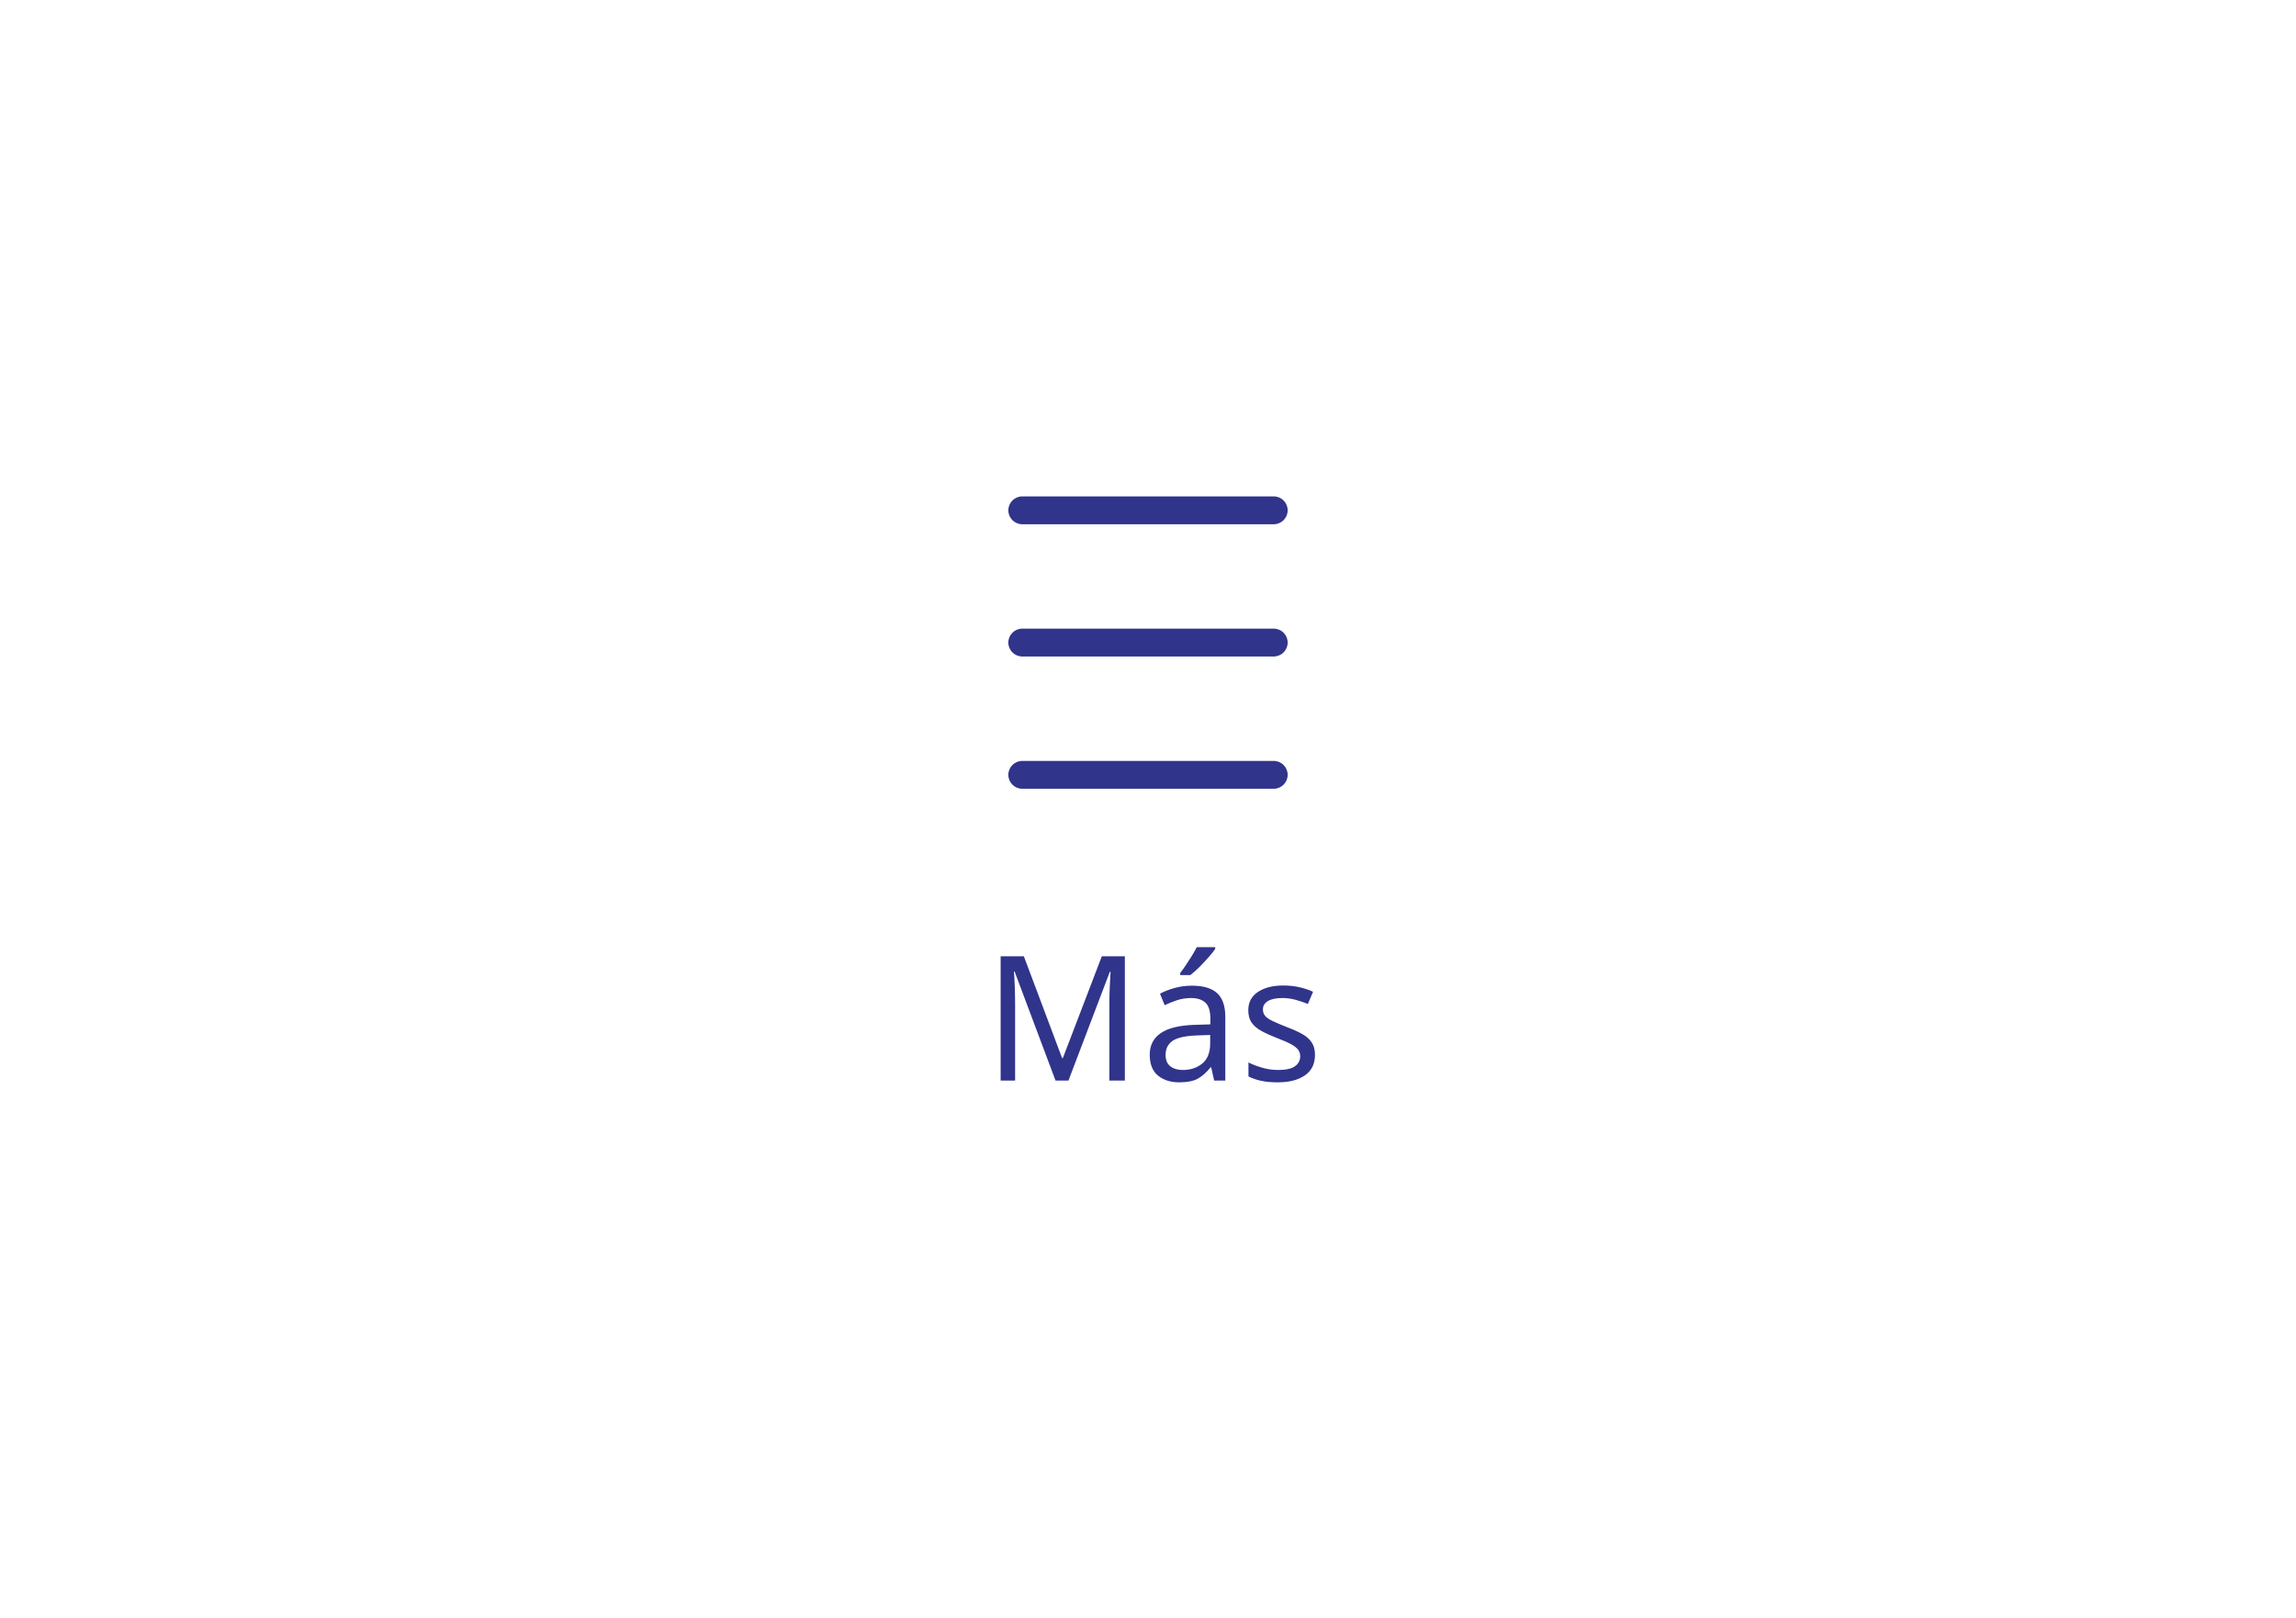
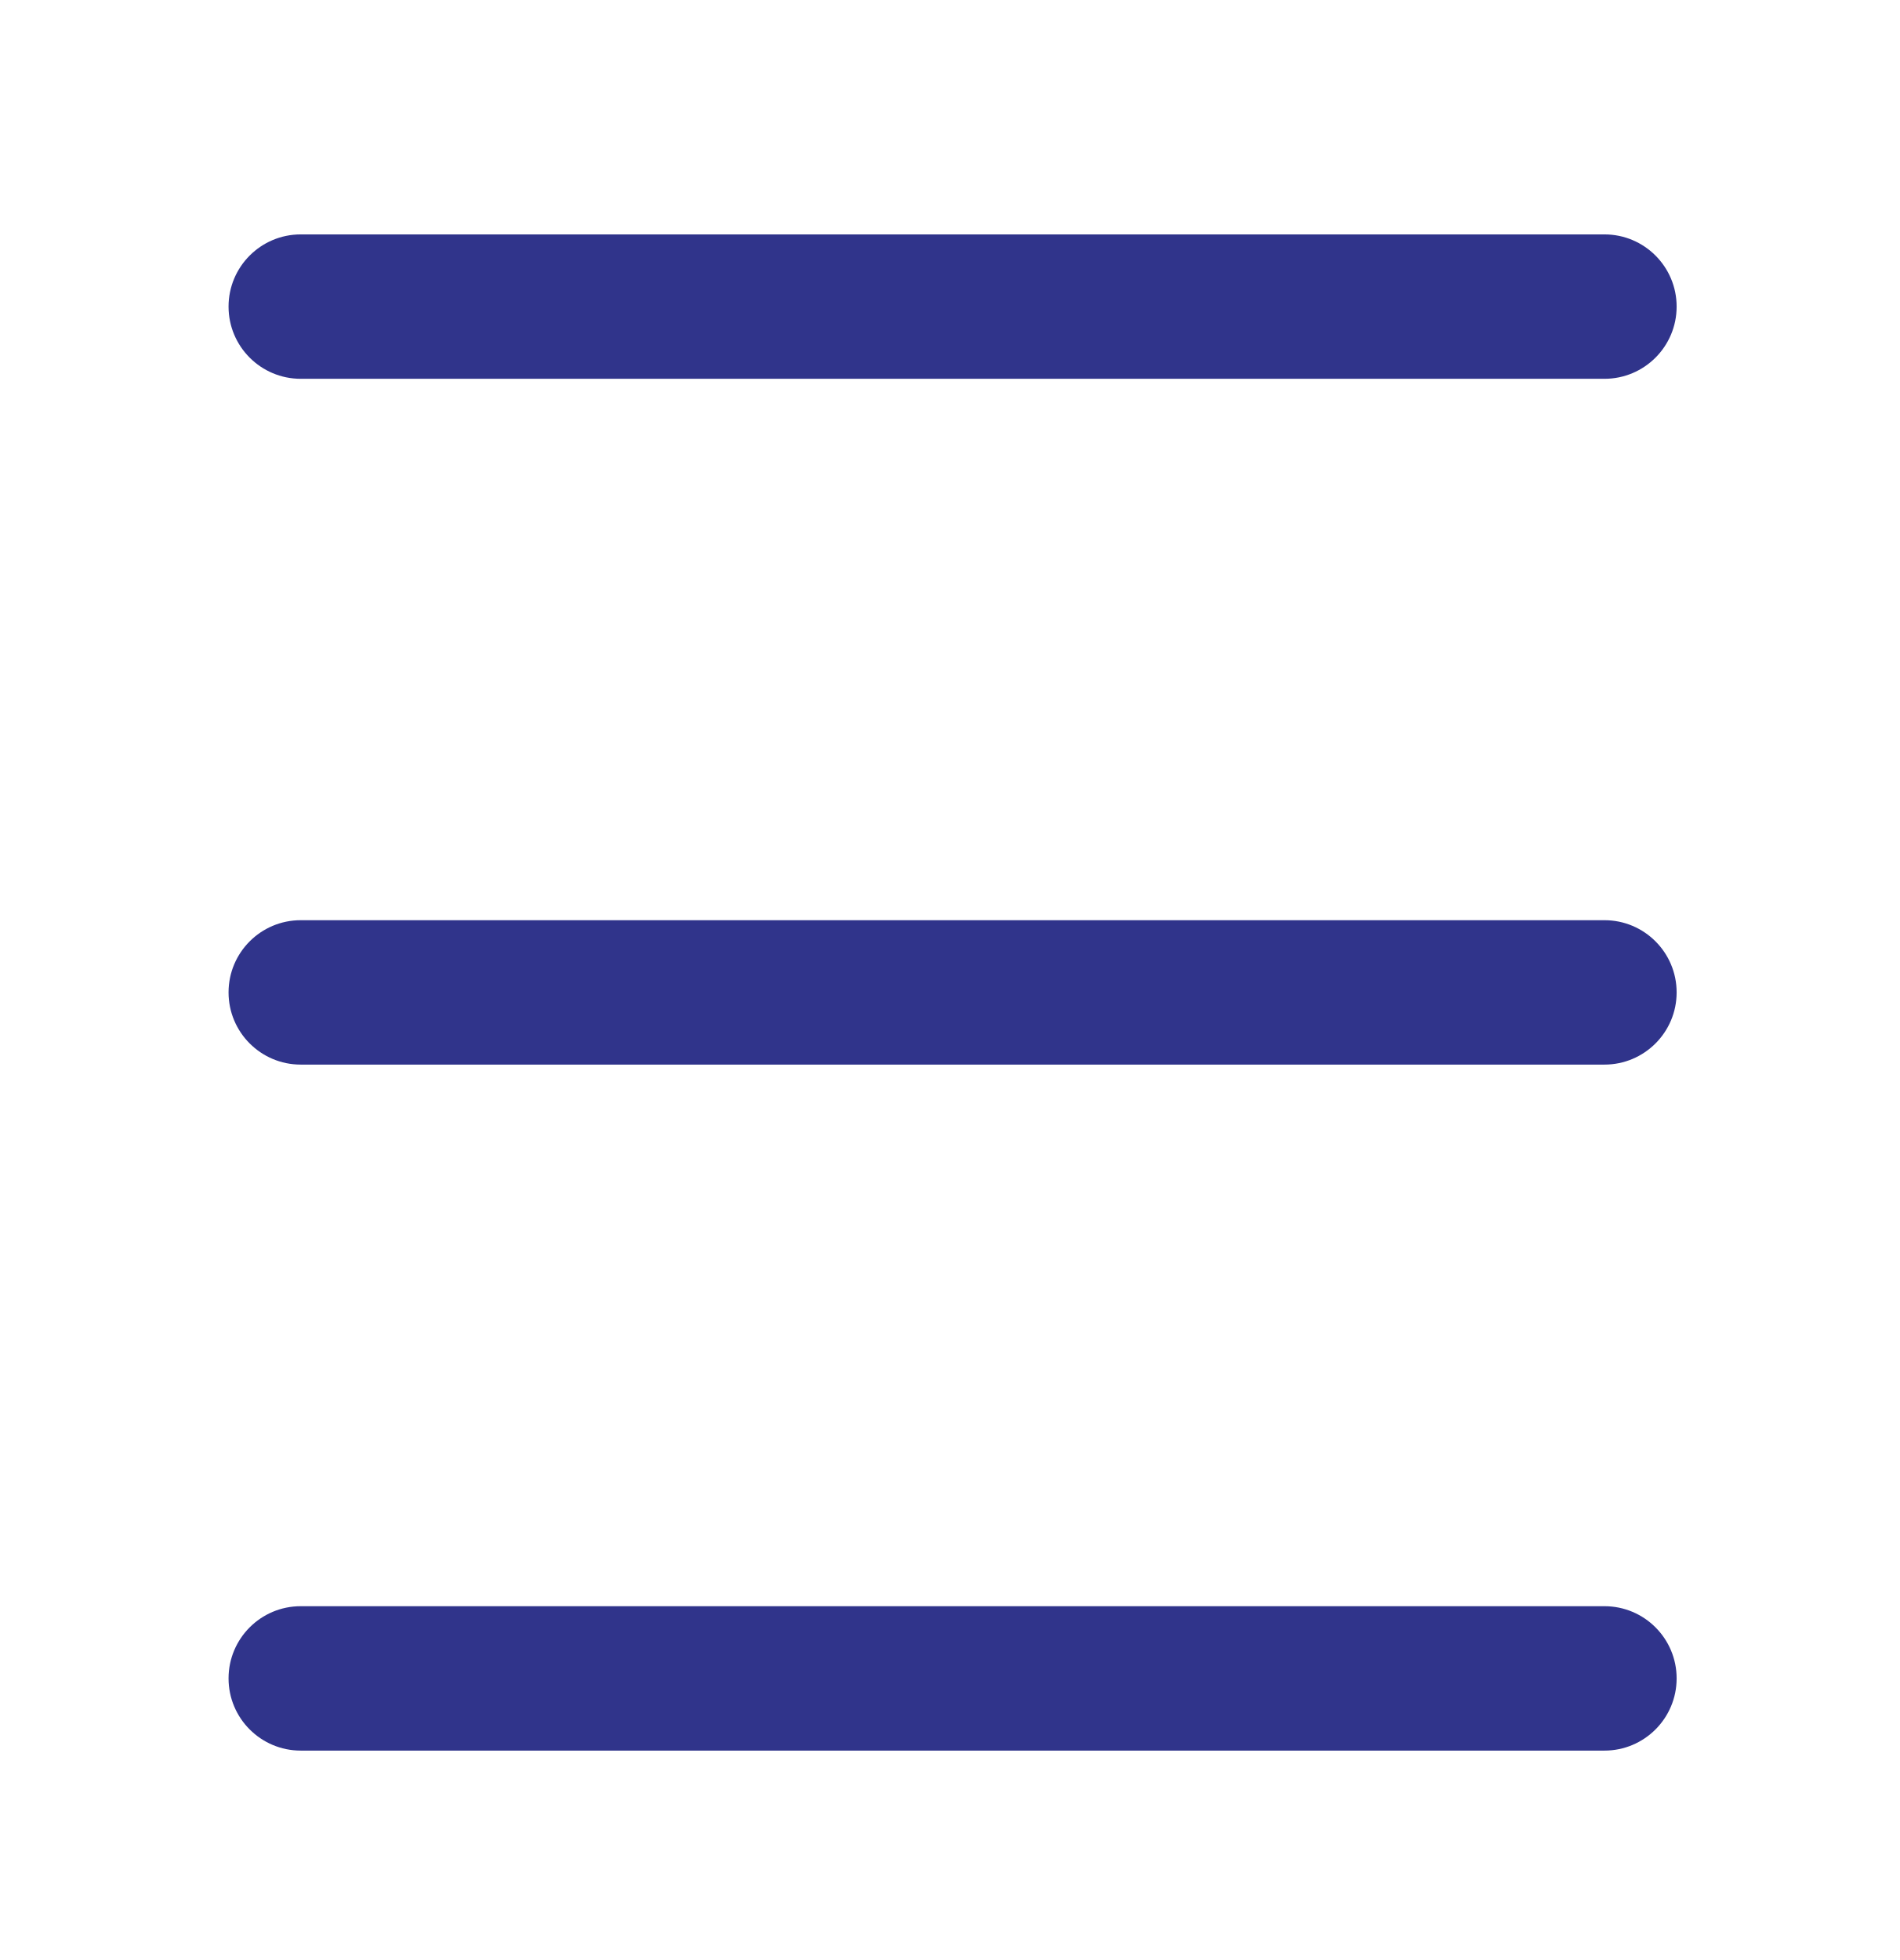
- <svg xmlns="http://www.w3.org/2000/svg" id="Capa_1" data-name="Capa 1" viewBox="0 0 595.28 419.53">
+ <svg xmlns="http://www.w3.org/2000/svg" id="Capa_1" data-name="Capa 1" viewBox="250 117 95 98">
  <defs>
    <style>
      .cls-1 {
        font-family: Arboria-Medium, Arboria;
        font-size: 45.15px;
        font-weight: 500;
      }

      .cls-1, .cls-2 {
        fill: #30348b;
      }
    </style>
  </defs>
  <g>
    <rect class="cls-2" x="261.43" y="128.71" width="72.42" height="7.22" rx="3.61" ry="3.61" transform="translate(595.28 264.65) rotate(-180)" />
    <rect class="cls-2" x="261.43" y="163.01" width="72.42" height="7.22" rx="3.61" ry="3.61" />
    <rect class="cls-2" x="261.43" y="197.31" width="72.42" height="7.22" rx="3.61" ry="3.61" />
  </g>
-   <text class="cls-1" transform="translate(255.06 280.2)">
-     <tspan x="0" y="0">Más</tspan>
-   </text>
</svg>
